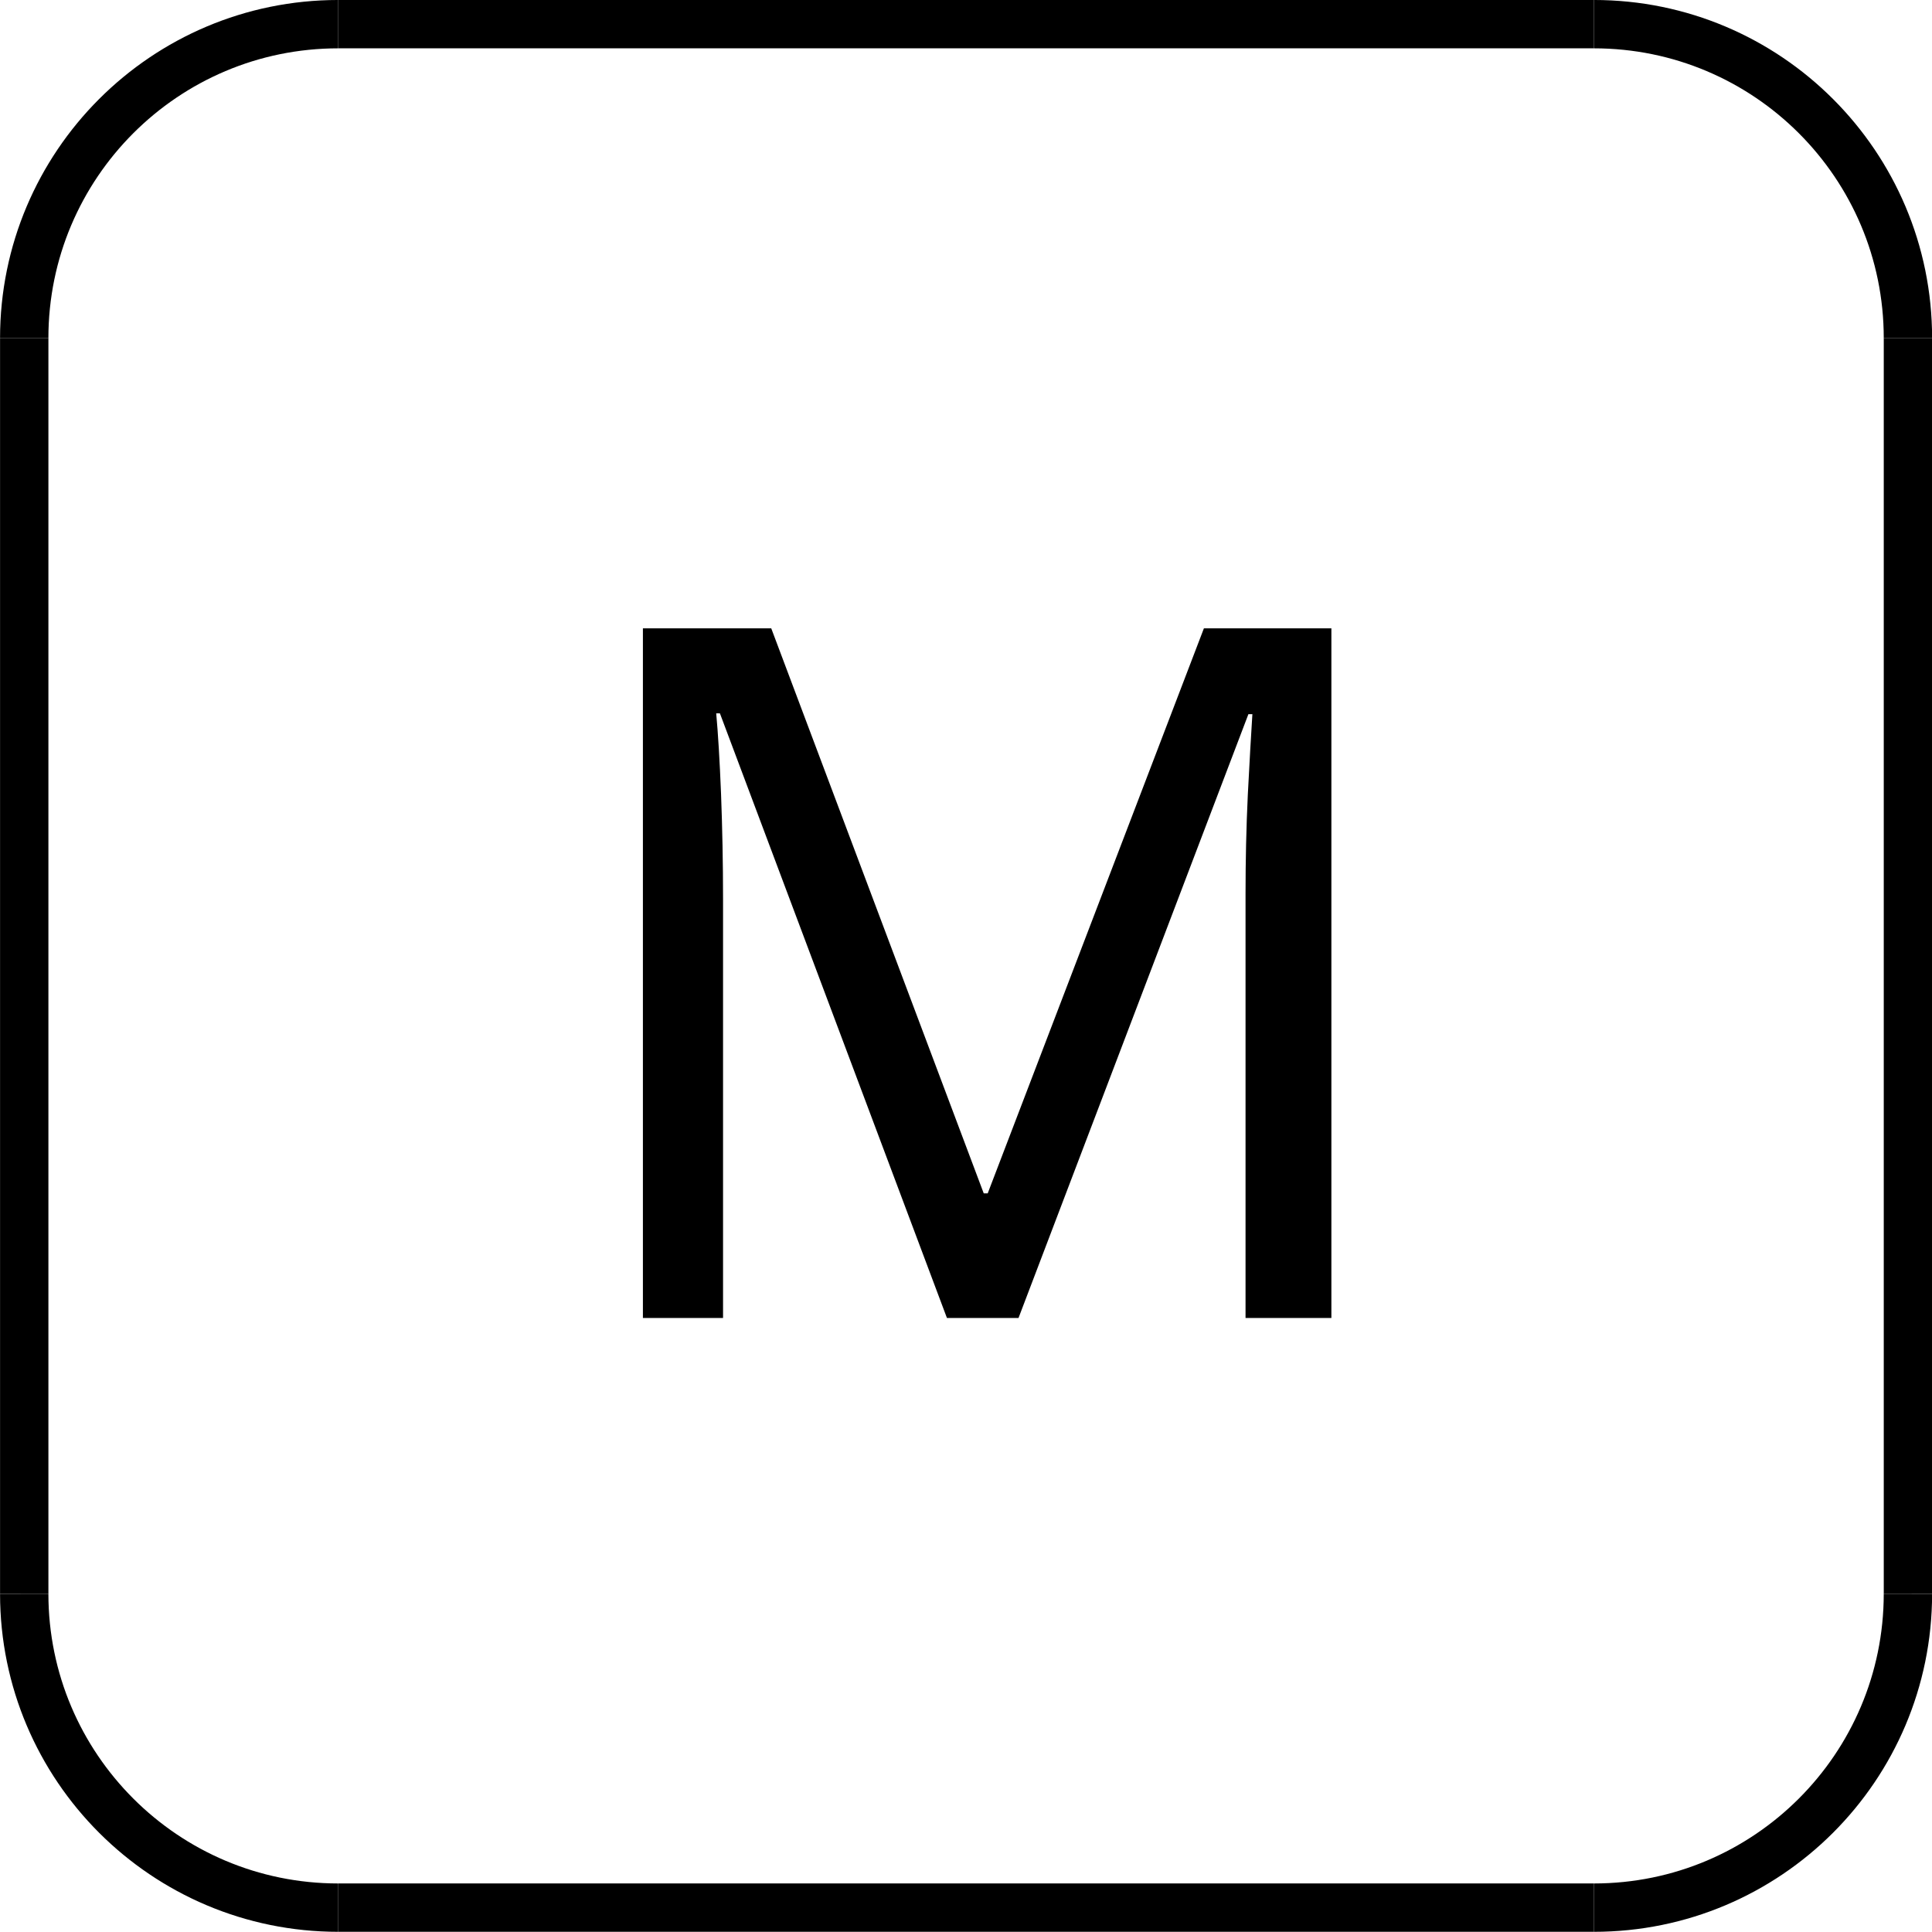
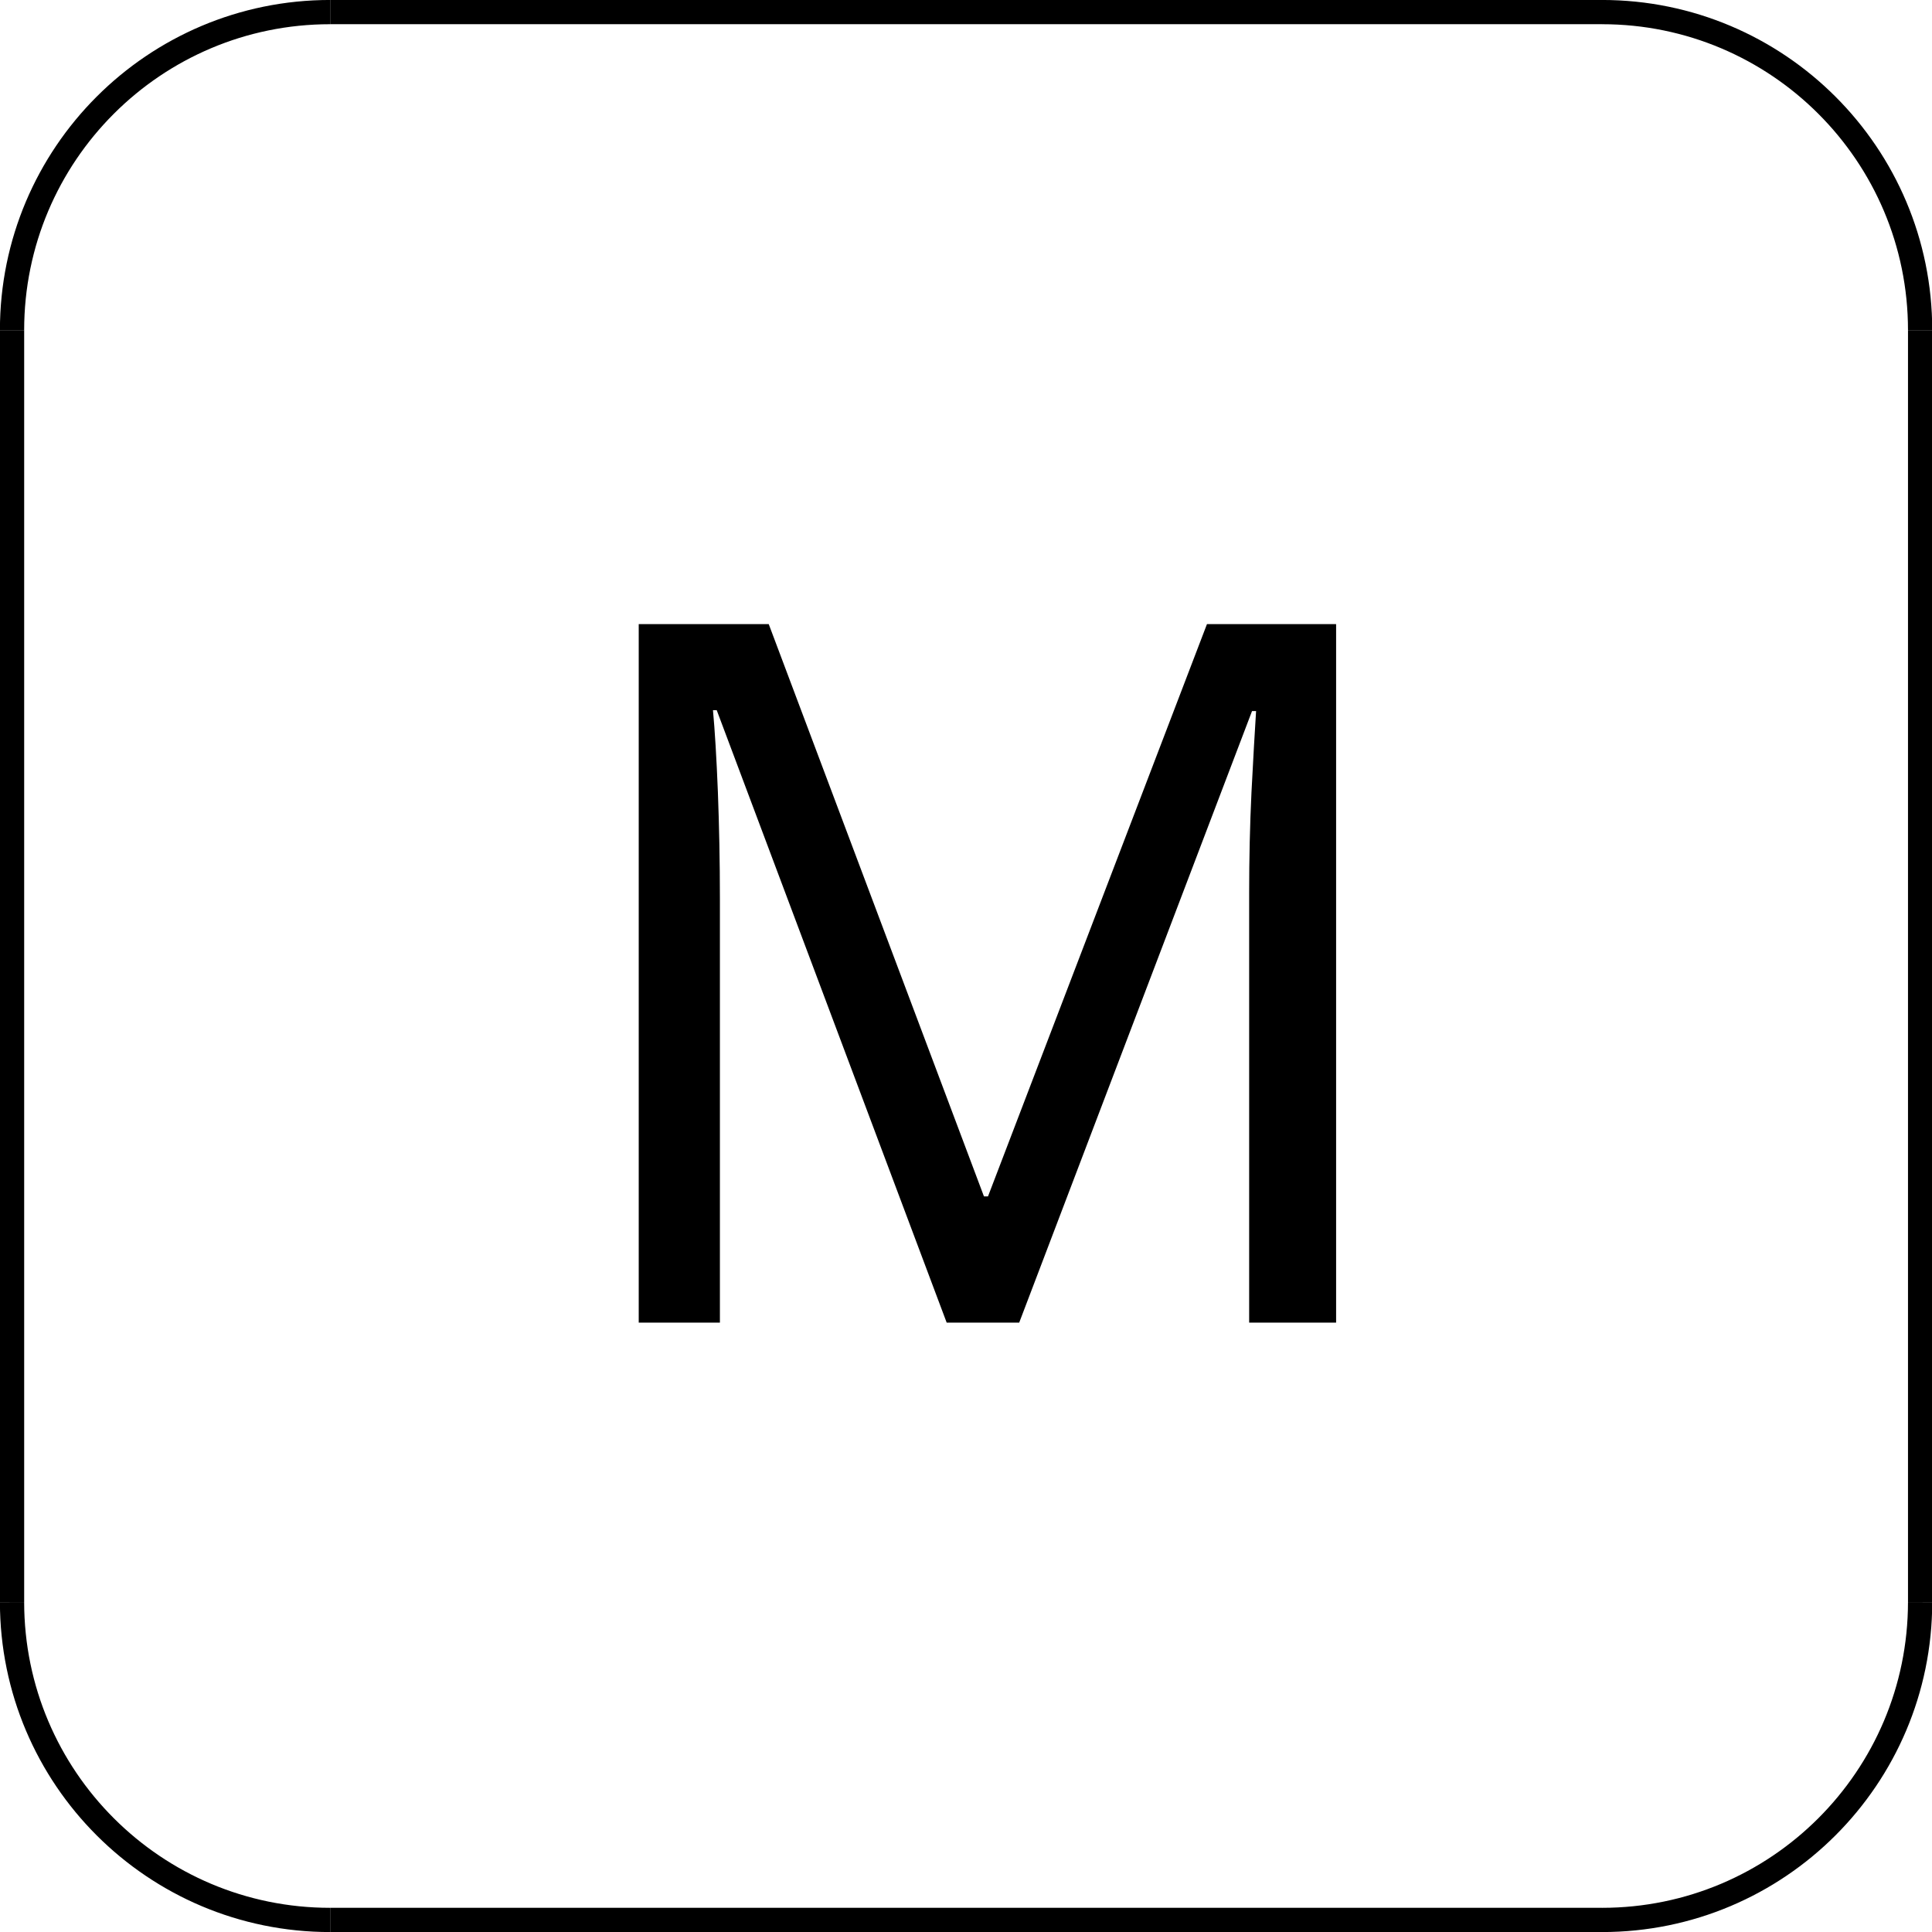
- <svg xmlns="http://www.w3.org/2000/svg" width="105.846mm" height="105.833mm" viewBox="0 0 105.846 105.833" version="1.1" id="svg19564">
+ <svg xmlns="http://www.w3.org/2000/svg" width="80mm" height="80mm" viewBox="0 0 80 80" version="1.1" id="svg19564">
  <defs id="defs19561">
    <clipPath id="clipId0">
      <path d="M 0,768 H 1024 V 0 H 0 Z" id="path2" />
    </clipPath>
  </defs>
-   <g id="layer1" transform="translate(-289.7154,-97.52857)">
-     <g id="g12097-8" transform="matrix(13.51496,0,0,13.51506,20055.82,45681.341)" style="stroke-width:0.196;stroke-miterlimit:4;stroke-dasharray:none">
-       <path d="m -1461.164,-3372.718 a 1.273,1.273 0 0 0 -1.273,1.273" id="path1112-2" style="fill:none;stroke:#000000;stroke-width:0.196;stroke-miterlimit:4;stroke-dasharray:none" />
-       <path d="m -1462.437,-3366.355 a 1.273,1.273 0 0 0 1.273,1.272" id="path1114-9" style="fill:none;stroke:#000000;stroke-width:0.196;stroke-miterlimit:4;stroke-dasharray:none" />
-       <path d="m -1456.074,-3365.083 a 1.273,1.273 0 0 0 1.273,-1.272" id="path1116-9" style="fill:none;stroke:#000000;stroke-width:0.196;stroke-miterlimit:4;stroke-dasharray:none" />
-       <polyline points="538.271,375.944 533.181,375.944 " id="polyline1118-6" style="fill:none;stroke:#000000;stroke-width:0.196;stroke-miterlimit:4;stroke-dasharray:none" transform="translate(-1994.345,-3741.027)" />
-       <polyline points="533.181,368.309 538.271,368.309 " id="polyline1120-0" style="fill:none;stroke:#000000;stroke-width:0.196;stroke-miterlimit:4;stroke-dasharray:none" transform="translate(-1994.345,-3741.027)" />
-       <polyline points="531.908,374.672 531.908,369.582 " id="polyline1122-2" style="fill:none;stroke:#000000;stroke-width:0.196;stroke-miterlimit:4;stroke-dasharray:none" transform="translate(-1994.345,-3741.027)" />
-       <polyline points="539.544,369.582 539.544,374.672 " id="polyline1124-7" style="fill:none;stroke:#000000;stroke-width:0.196;stroke-miterlimit:4;stroke-dasharray:none" transform="translate(-1994.345,-3741.027)" />
-       <path d="m -1454.801,-3371.445 a 1.273,1.273 0 0 0 -1.273,-1.273" id="path1126-6" style="fill:none;stroke:#000000;stroke-width:0.196;stroke-miterlimit:4;stroke-dasharray:none" />
+   <g id="layer1" transform="matrix(0.7655911,0,0,0.7655966,-222.3209,-75.18036)" style="stroke-width:1.306;stroke-dasharray:none">
+     <g id="g12097-8" transform="matrix(13.51496,0,0,13.51506,20055.82,45681.341)" style="stroke-width:0.097;stroke-miterlimit:4;stroke-dasharray:none">
+       <path d="m -1461.164,-3372.718 a 1.273,1.273 0 0 0 -1.273,1.273" id="path1112-2" style="fill:none;stroke:#000000;stroke-width:0.097;stroke-miterlimit:4;stroke-dasharray:none" />
+       <path d="m -1462.437,-3366.355 a 1.273,1.273 0 0 0 1.273,1.272" id="path1114-9" style="fill:none;stroke:#000000;stroke-width:0.097;stroke-miterlimit:4;stroke-dasharray:none" />
+       <path d="m -1456.074,-3365.083 a 1.273,1.273 0 0 0 1.273,-1.272" id="path1116-9" style="fill:none;stroke:#000000;stroke-width:0.097;stroke-miterlimit:4;stroke-dasharray:none" />
+       <polyline points="538.271,375.944 533.181,375.944 " id="polyline1118-6" style="fill:none;stroke:#000000;stroke-width:0.097;stroke-miterlimit:4;stroke-dasharray:none" transform="translate(-1994.345,-3741.027)" />
+       <polyline points="533.181,368.309 538.271,368.309 " id="polyline1120-0" style="fill:none;stroke:#000000;stroke-width:0.097;stroke-miterlimit:4;stroke-dasharray:none" transform="translate(-1994.345,-3741.027)" />
+       <polyline points="531.908,374.672 531.908,369.582 " id="polyline1122-2" style="fill:none;stroke:#000000;stroke-width:0.097;stroke-miterlimit:4;stroke-dasharray:none" transform="translate(-1994.345,-3741.027)" />
+       <polyline points="539.544,369.582 539.544,374.672 " id="polyline1124-7" style="fill:none;stroke:#000000;stroke-width:0.097;stroke-miterlimit:4;stroke-dasharray:none" transform="translate(-1994.345,-3741.027)" />
+       <path d="m -1454.801,-3371.445 a 1.273,1.273 0 0 0 -1.273,-1.273" id="path1126-6" style="fill:none;stroke:#000000;stroke-width:0.097;stroke-miterlimit:4;stroke-dasharray:none" />
    </g>
-     <text xml:space="preserve" style="font-style:normal;font-variant:normal;font-weight:normal;font-stretch:normal;font-size:85.99px;line-height:1.25;font-family:sans-serif;-inkscape-font-specification:'sans-serif, Normal';font-variant-ligatures:normal;font-variant-caps:normal;font-variant-numeric:normal;font-variant-east-asian:normal;fill:#000000;fill-opacity:1;stroke:none;stroke-width:2.646;stroke-miterlimit:4;stroke-dasharray:none" x="319.797" y="169.733" id="text44048">
-       <tspan id="tspan44046" style="font-style:normal;font-variant:normal;font-weight:normal;font-stretch:normal;font-size:52.917px;font-family:sans-serif;-inkscape-font-specification:'sans-serif, Normal';font-variant-ligatures:normal;font-variant-caps:normal;font-variant-numeric:normal;font-variant-east-asian:normal;stroke-width:2.646;stroke-miterlimit:4;stroke-dasharray:none" x="319.797" y="169.733">M</tspan>
+     <text xml:space="preserve" style="font-style:normal;font-variant:normal;font-weight:normal;font-stretch:normal;font-size:85.99px;line-height:1.25;font-family:sans-serif;-inkscape-font-specification:'sans-serif, Normal';font-variant-ligatures:normal;font-variant-caps:normal;font-variant-numeric:normal;font-variant-east-asian:normal;fill:#000000;fill-opacity:1;stroke:none;stroke-width:1.306;stroke-miterlimit:4;stroke-dasharray:none" x="319.797" y="169.733" id="text44048">
+       <tspan id="tspan44046" style="font-style:normal;font-variant:normal;font-weight:normal;font-stretch:normal;font-size:52.917px;font-family:sans-serif;-inkscape-font-specification:'sans-serif, Normal';font-variant-ligatures:normal;font-variant-caps:normal;font-variant-numeric:normal;font-variant-east-asian:normal;stroke-width:1.306;stroke-miterlimit:4;stroke-dasharray:none" x="319.797" y="169.733">M</tspan>
    </text>
  </g>
</svg>
